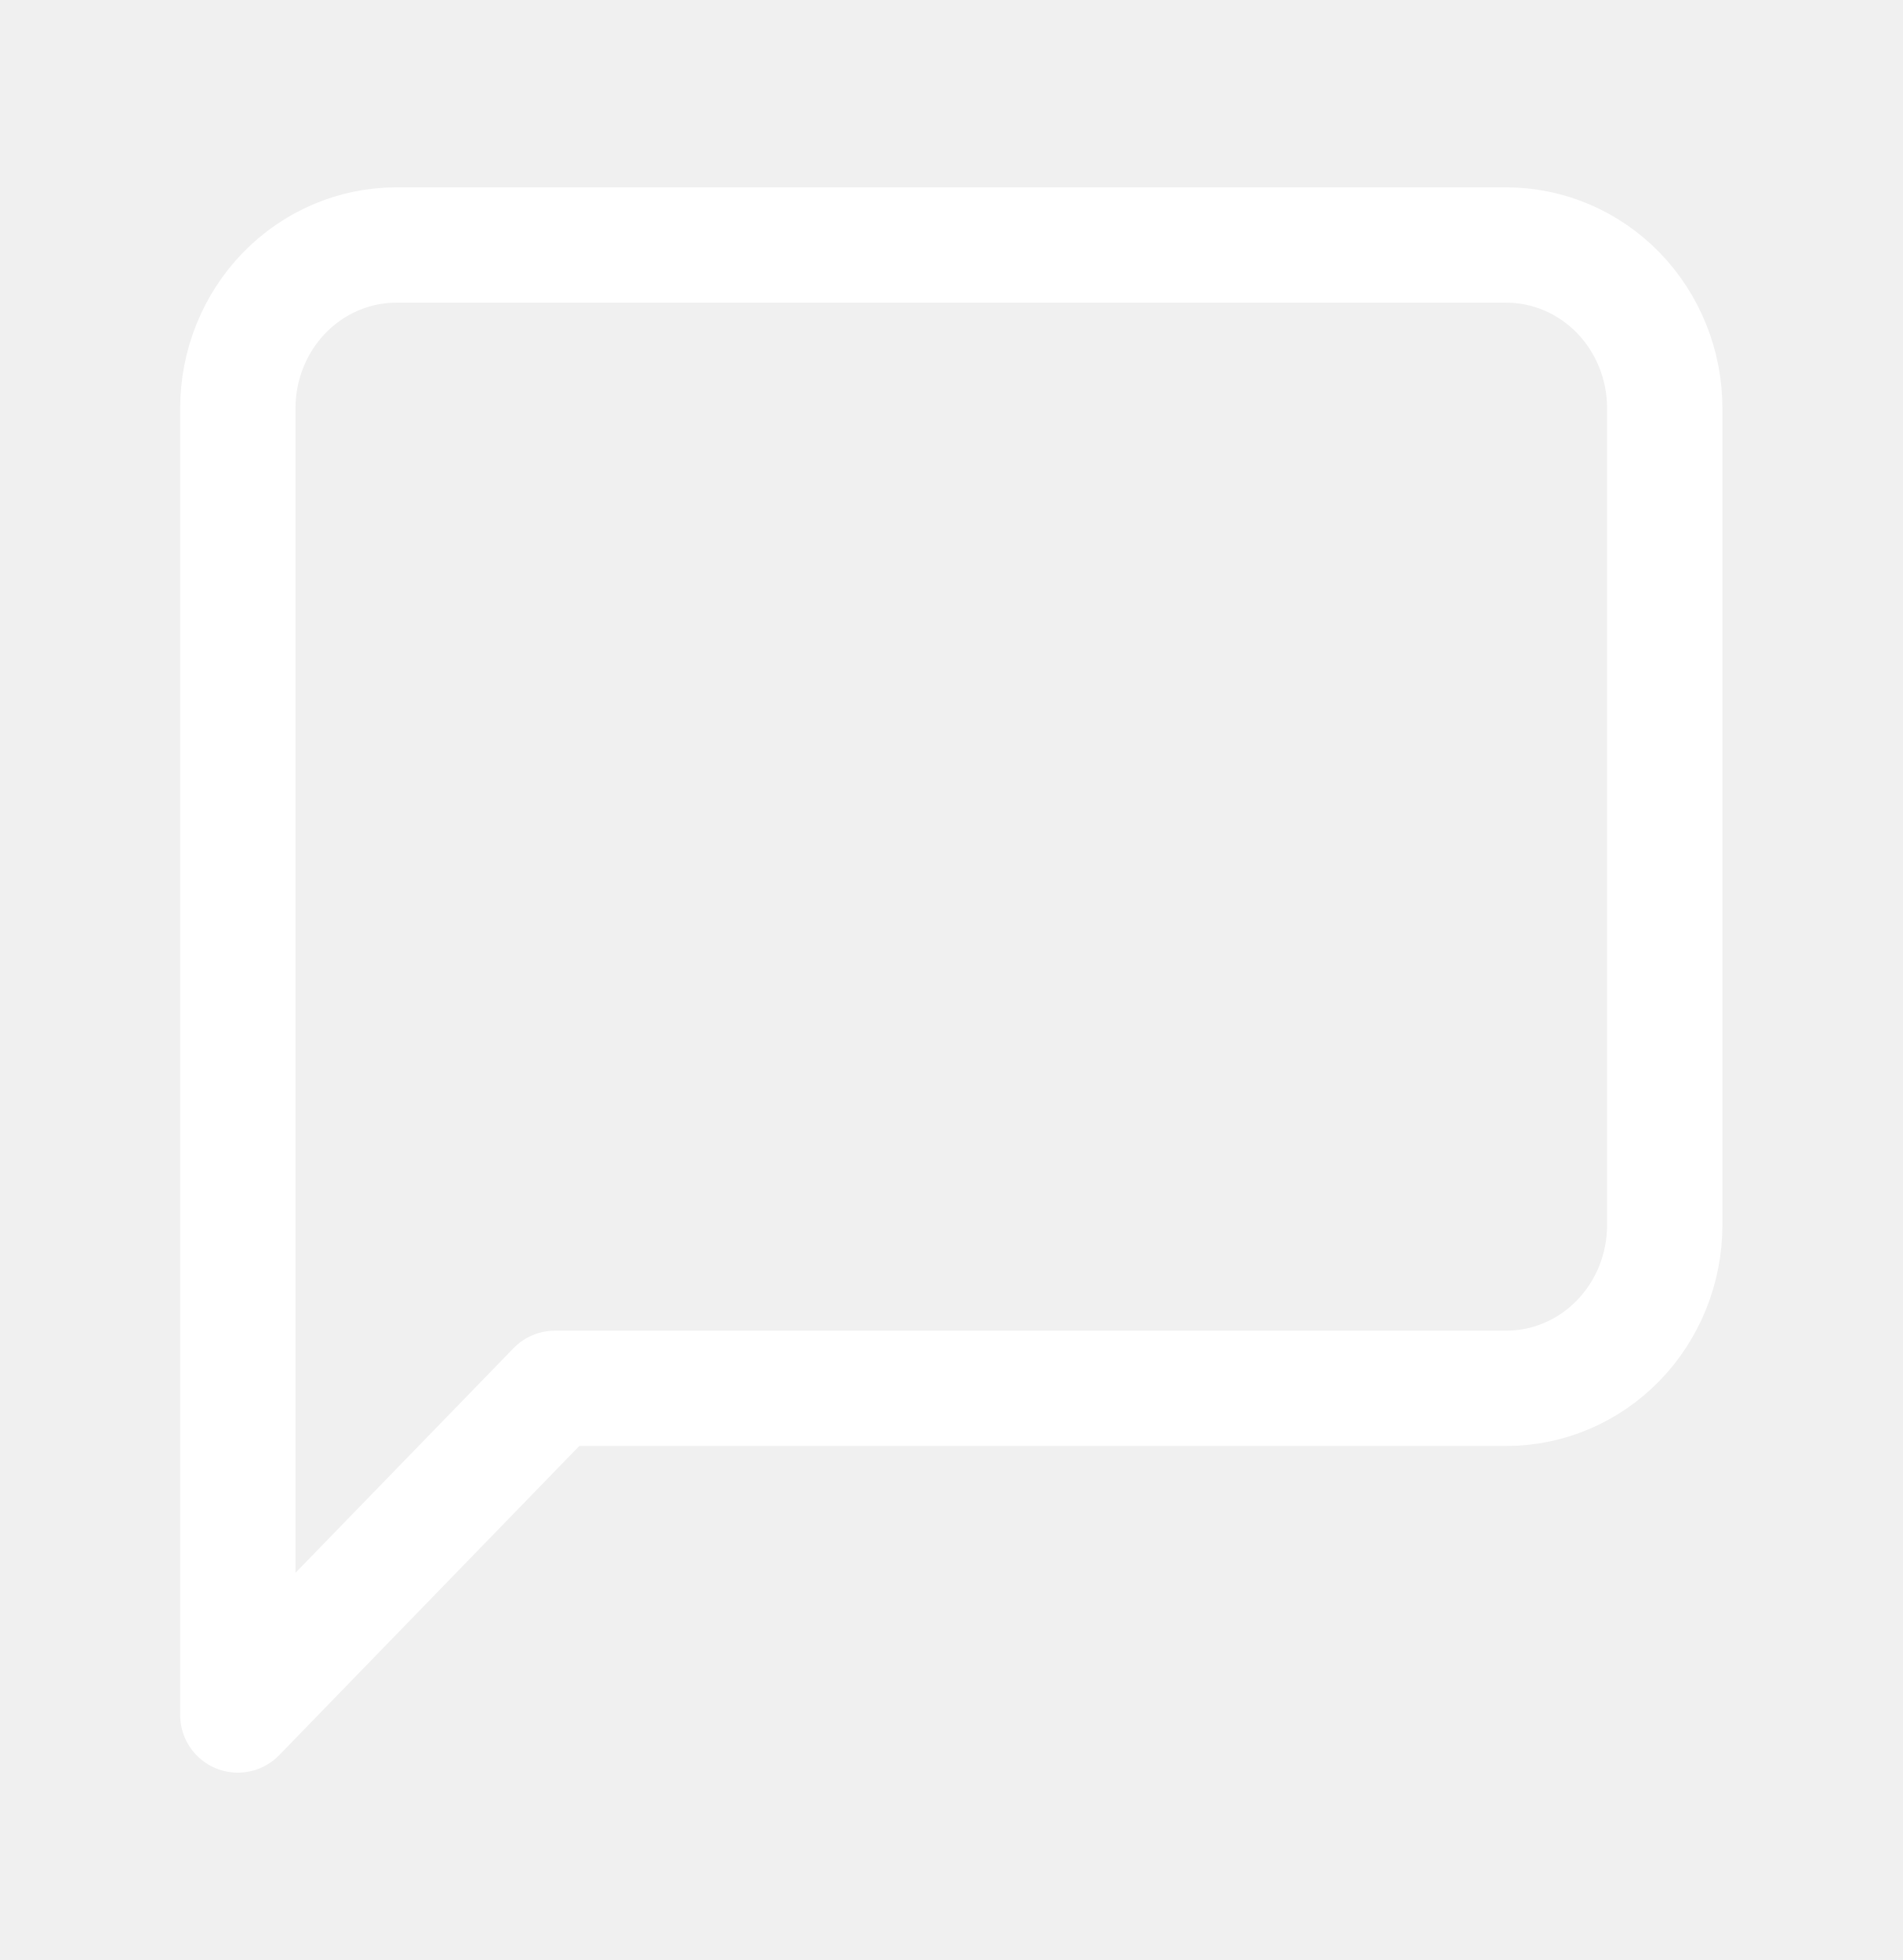
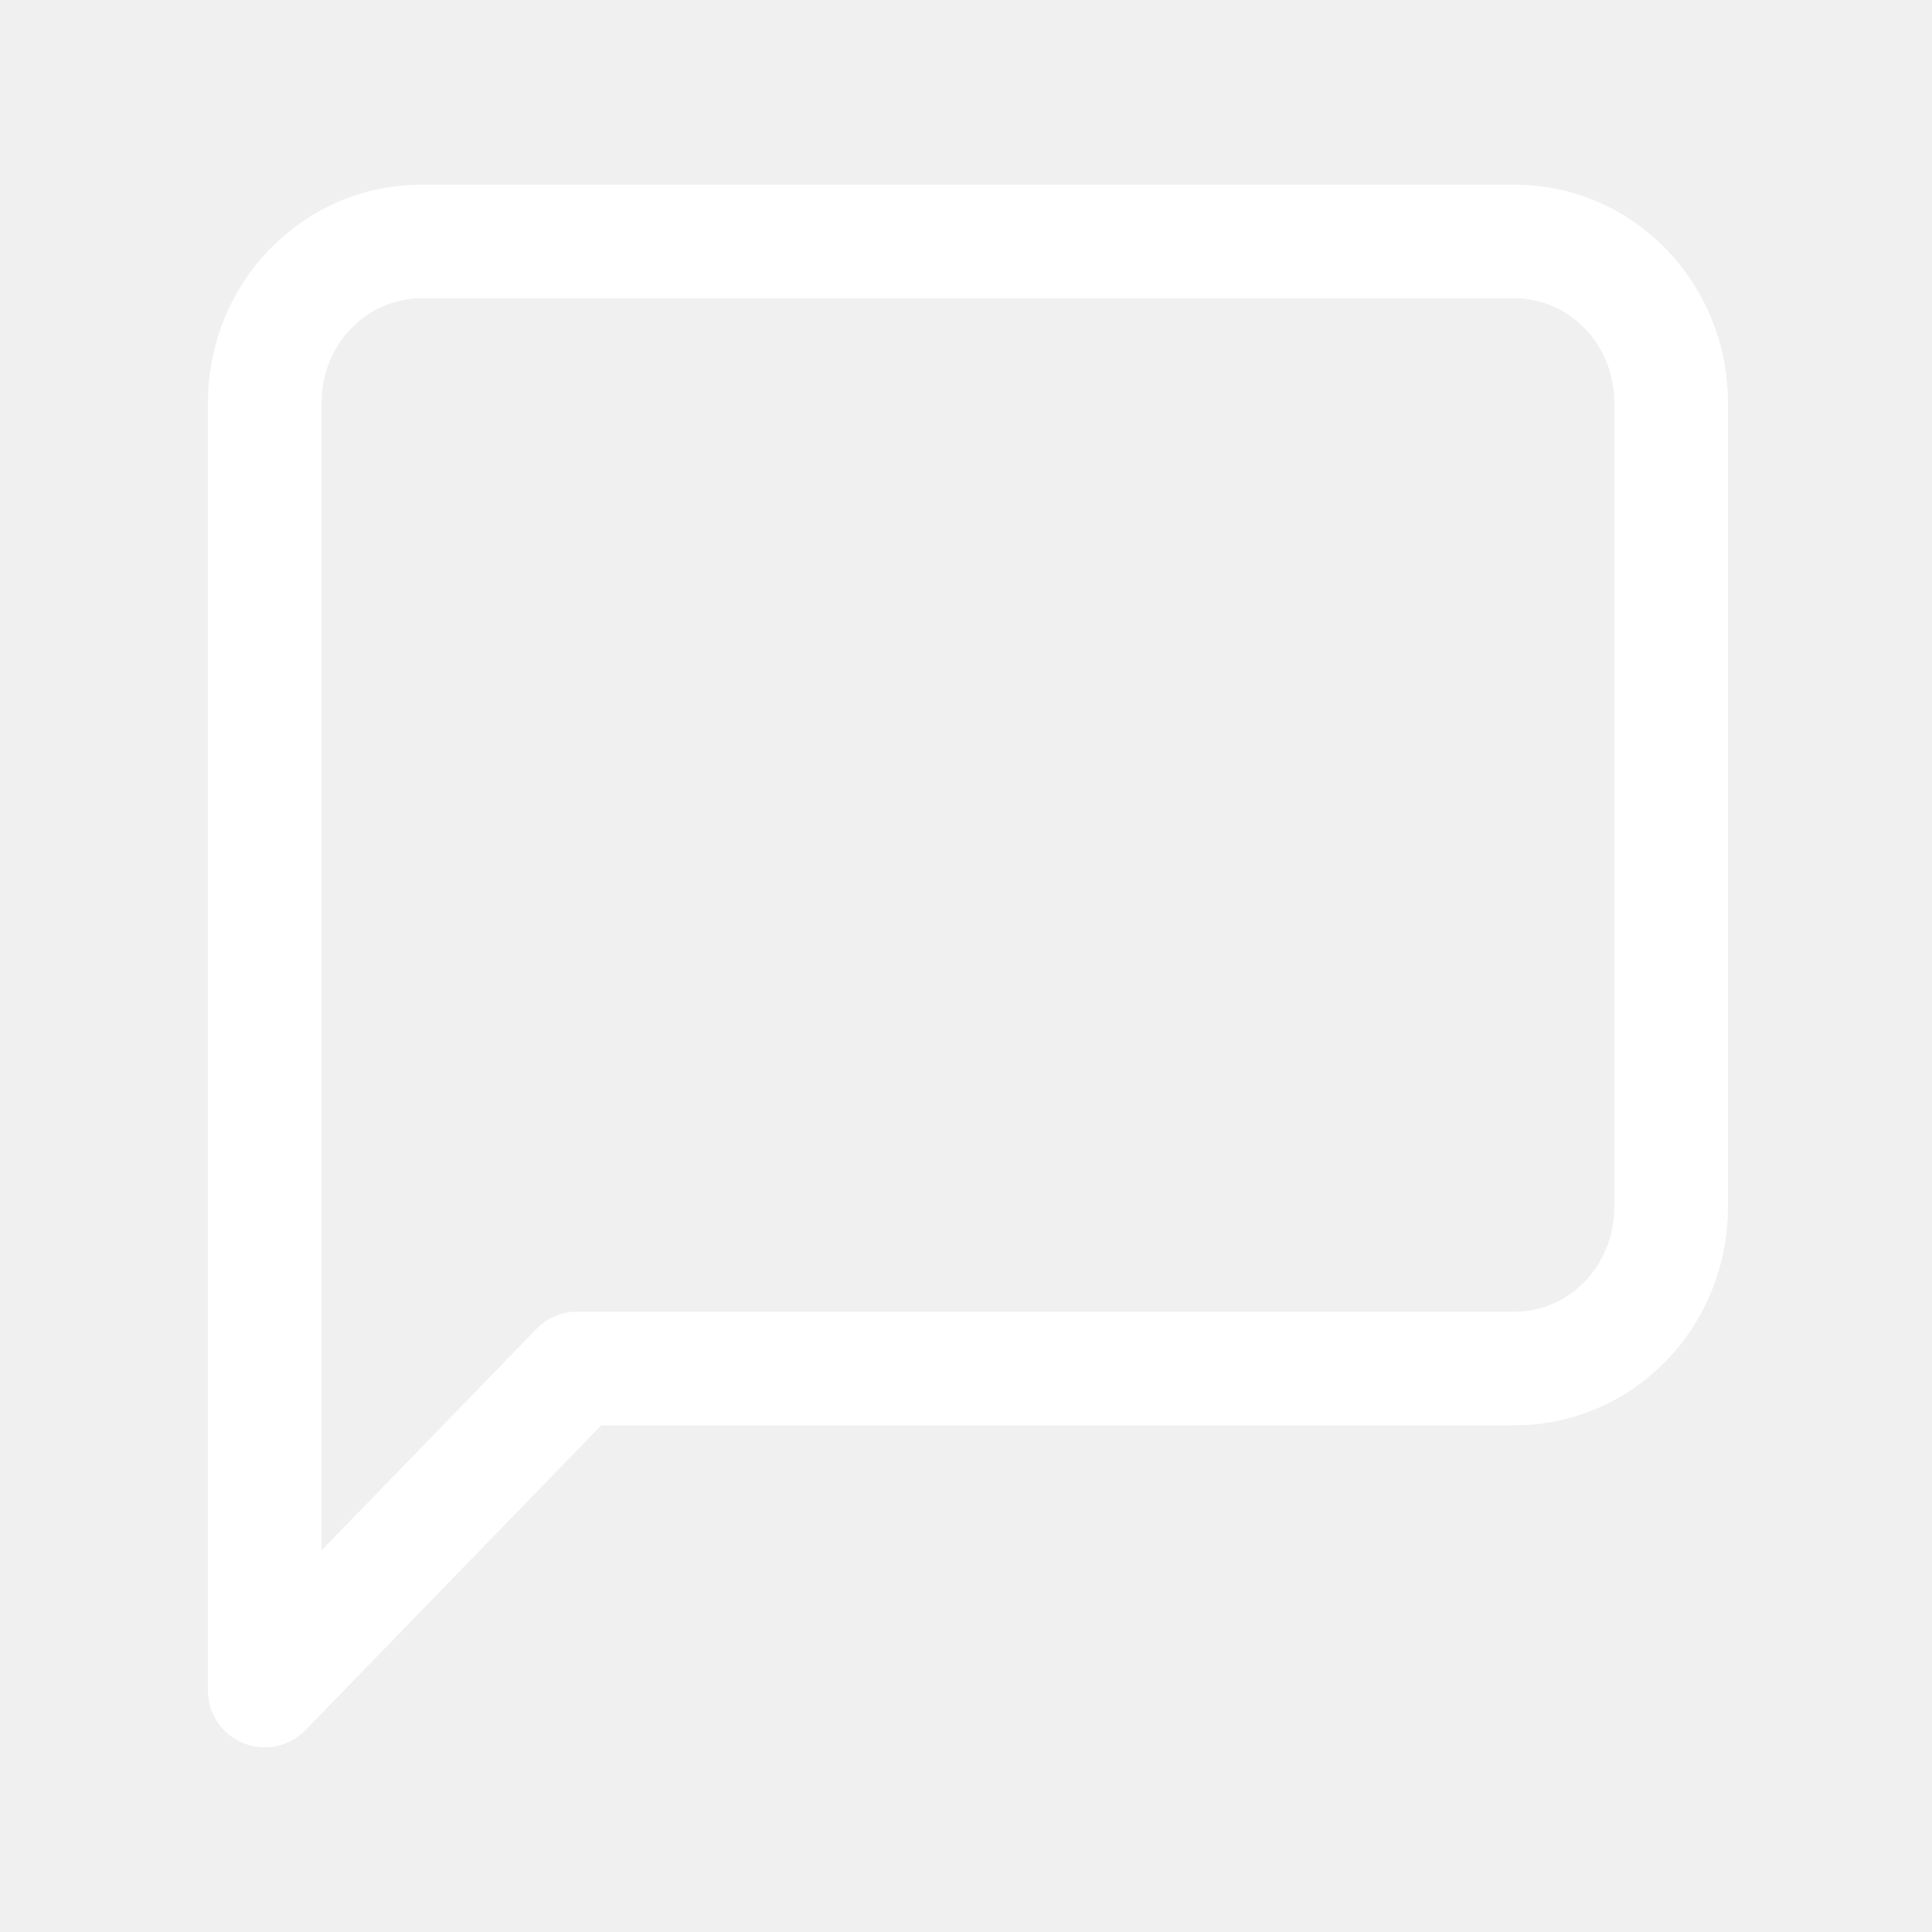
- <svg xmlns="http://www.w3.org/2000/svg" width="33" height="34" viewBox="0 0 33 34" fill="none">
-   <path d="M28.875 21.25C28.875 22.001 28.585 22.722 28.07 23.253C27.554 23.785 26.854 24.083 26.125 24.083H9.625L4.125 29.75V7.083C4.125 6.332 4.415 5.611 4.93 5.08C5.446 4.549 6.146 4.25 6.875 4.25H26.125C26.854 4.25 27.554 4.549 28.07 5.08C28.585 5.611 28.875 6.332 28.875 7.083V21.25Z" stroke="white" stroke-width="2" stroke-linecap="round" stroke-linejoin="round" />
+ <svg xmlns="http://www.w3.org/2000/svg" width="34" height="34" viewBox="0 0 34 34" fill="none">
+   <path d="M29.409 21.25C29.409 22.001 29.119 22.722 28.604 23.253C28.088 23.785 27.389 24.083 26.659 24.083H10.159L4.659 29.75V7.083C4.659 6.332 4.949 5.611 5.465 5.08C5.98 4.549 6.68 4.25 7.409 4.25H26.659C27.389 4.25 28.088 4.549 28.604 5.08C29.119 5.611 29.409 6.332 29.409 7.083V21.25Z" stroke="white" stroke-width="2" stroke-linecap="round" stroke-linejoin="round" />
</svg>
